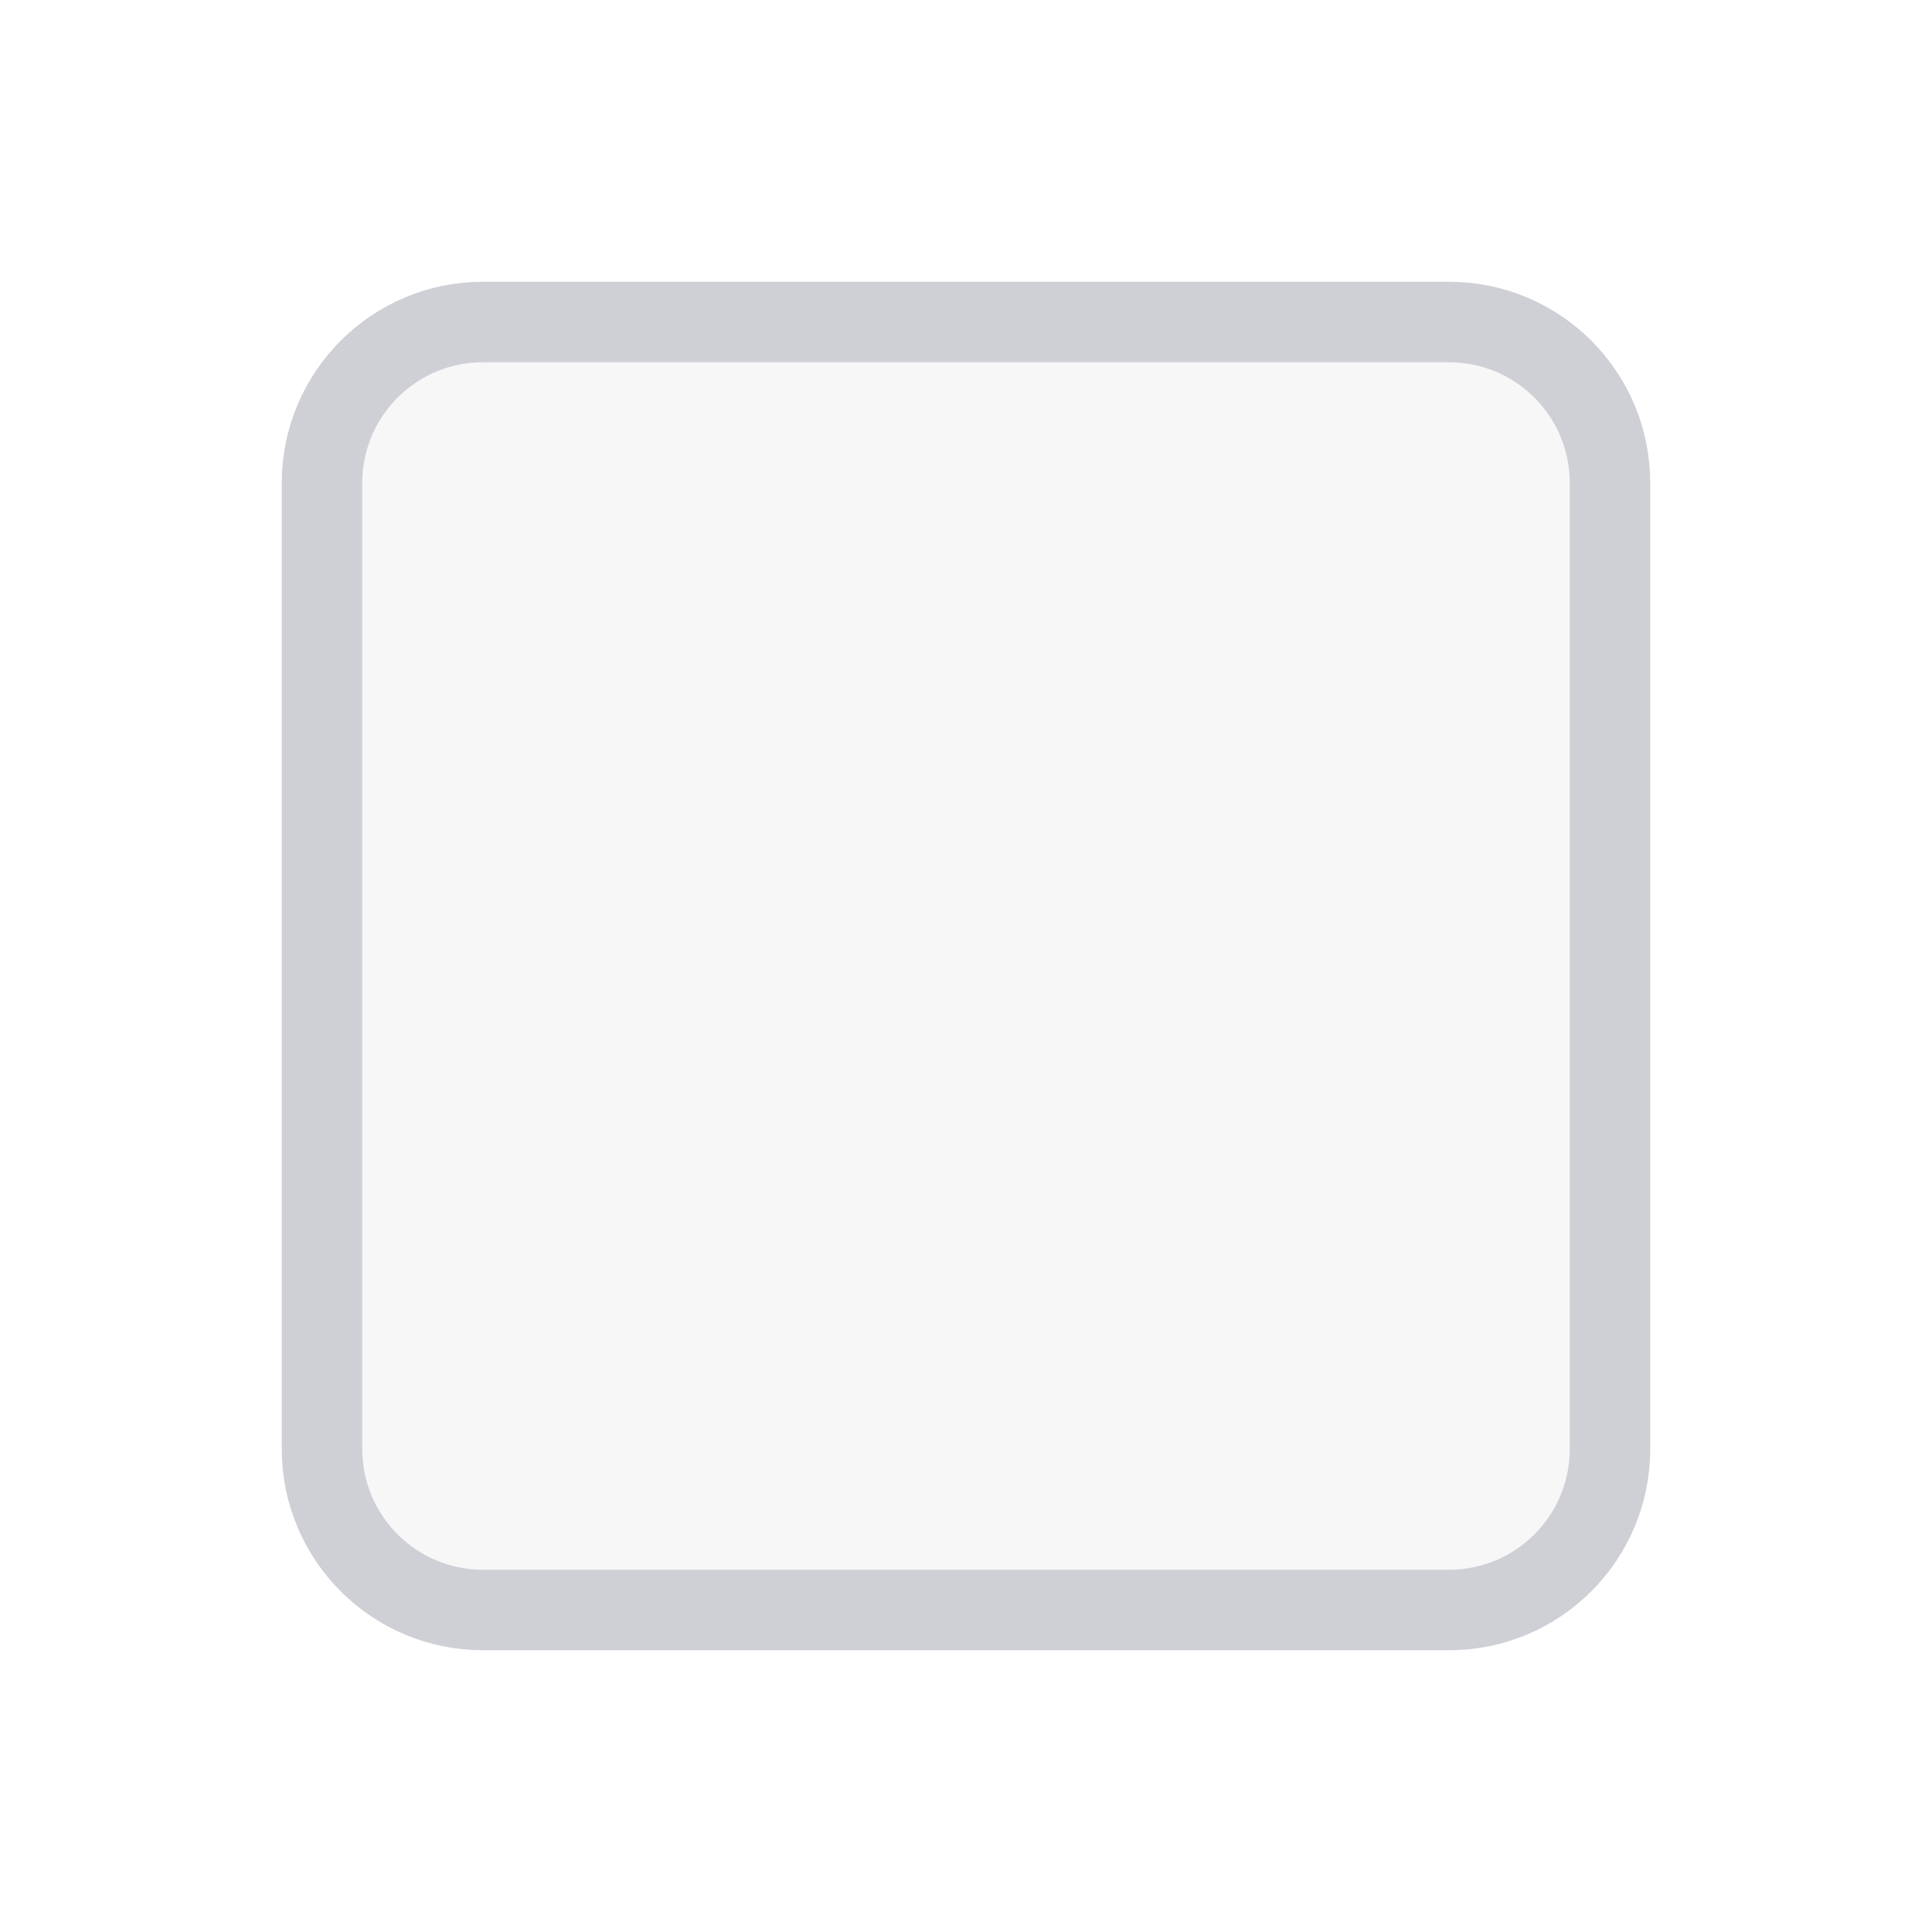
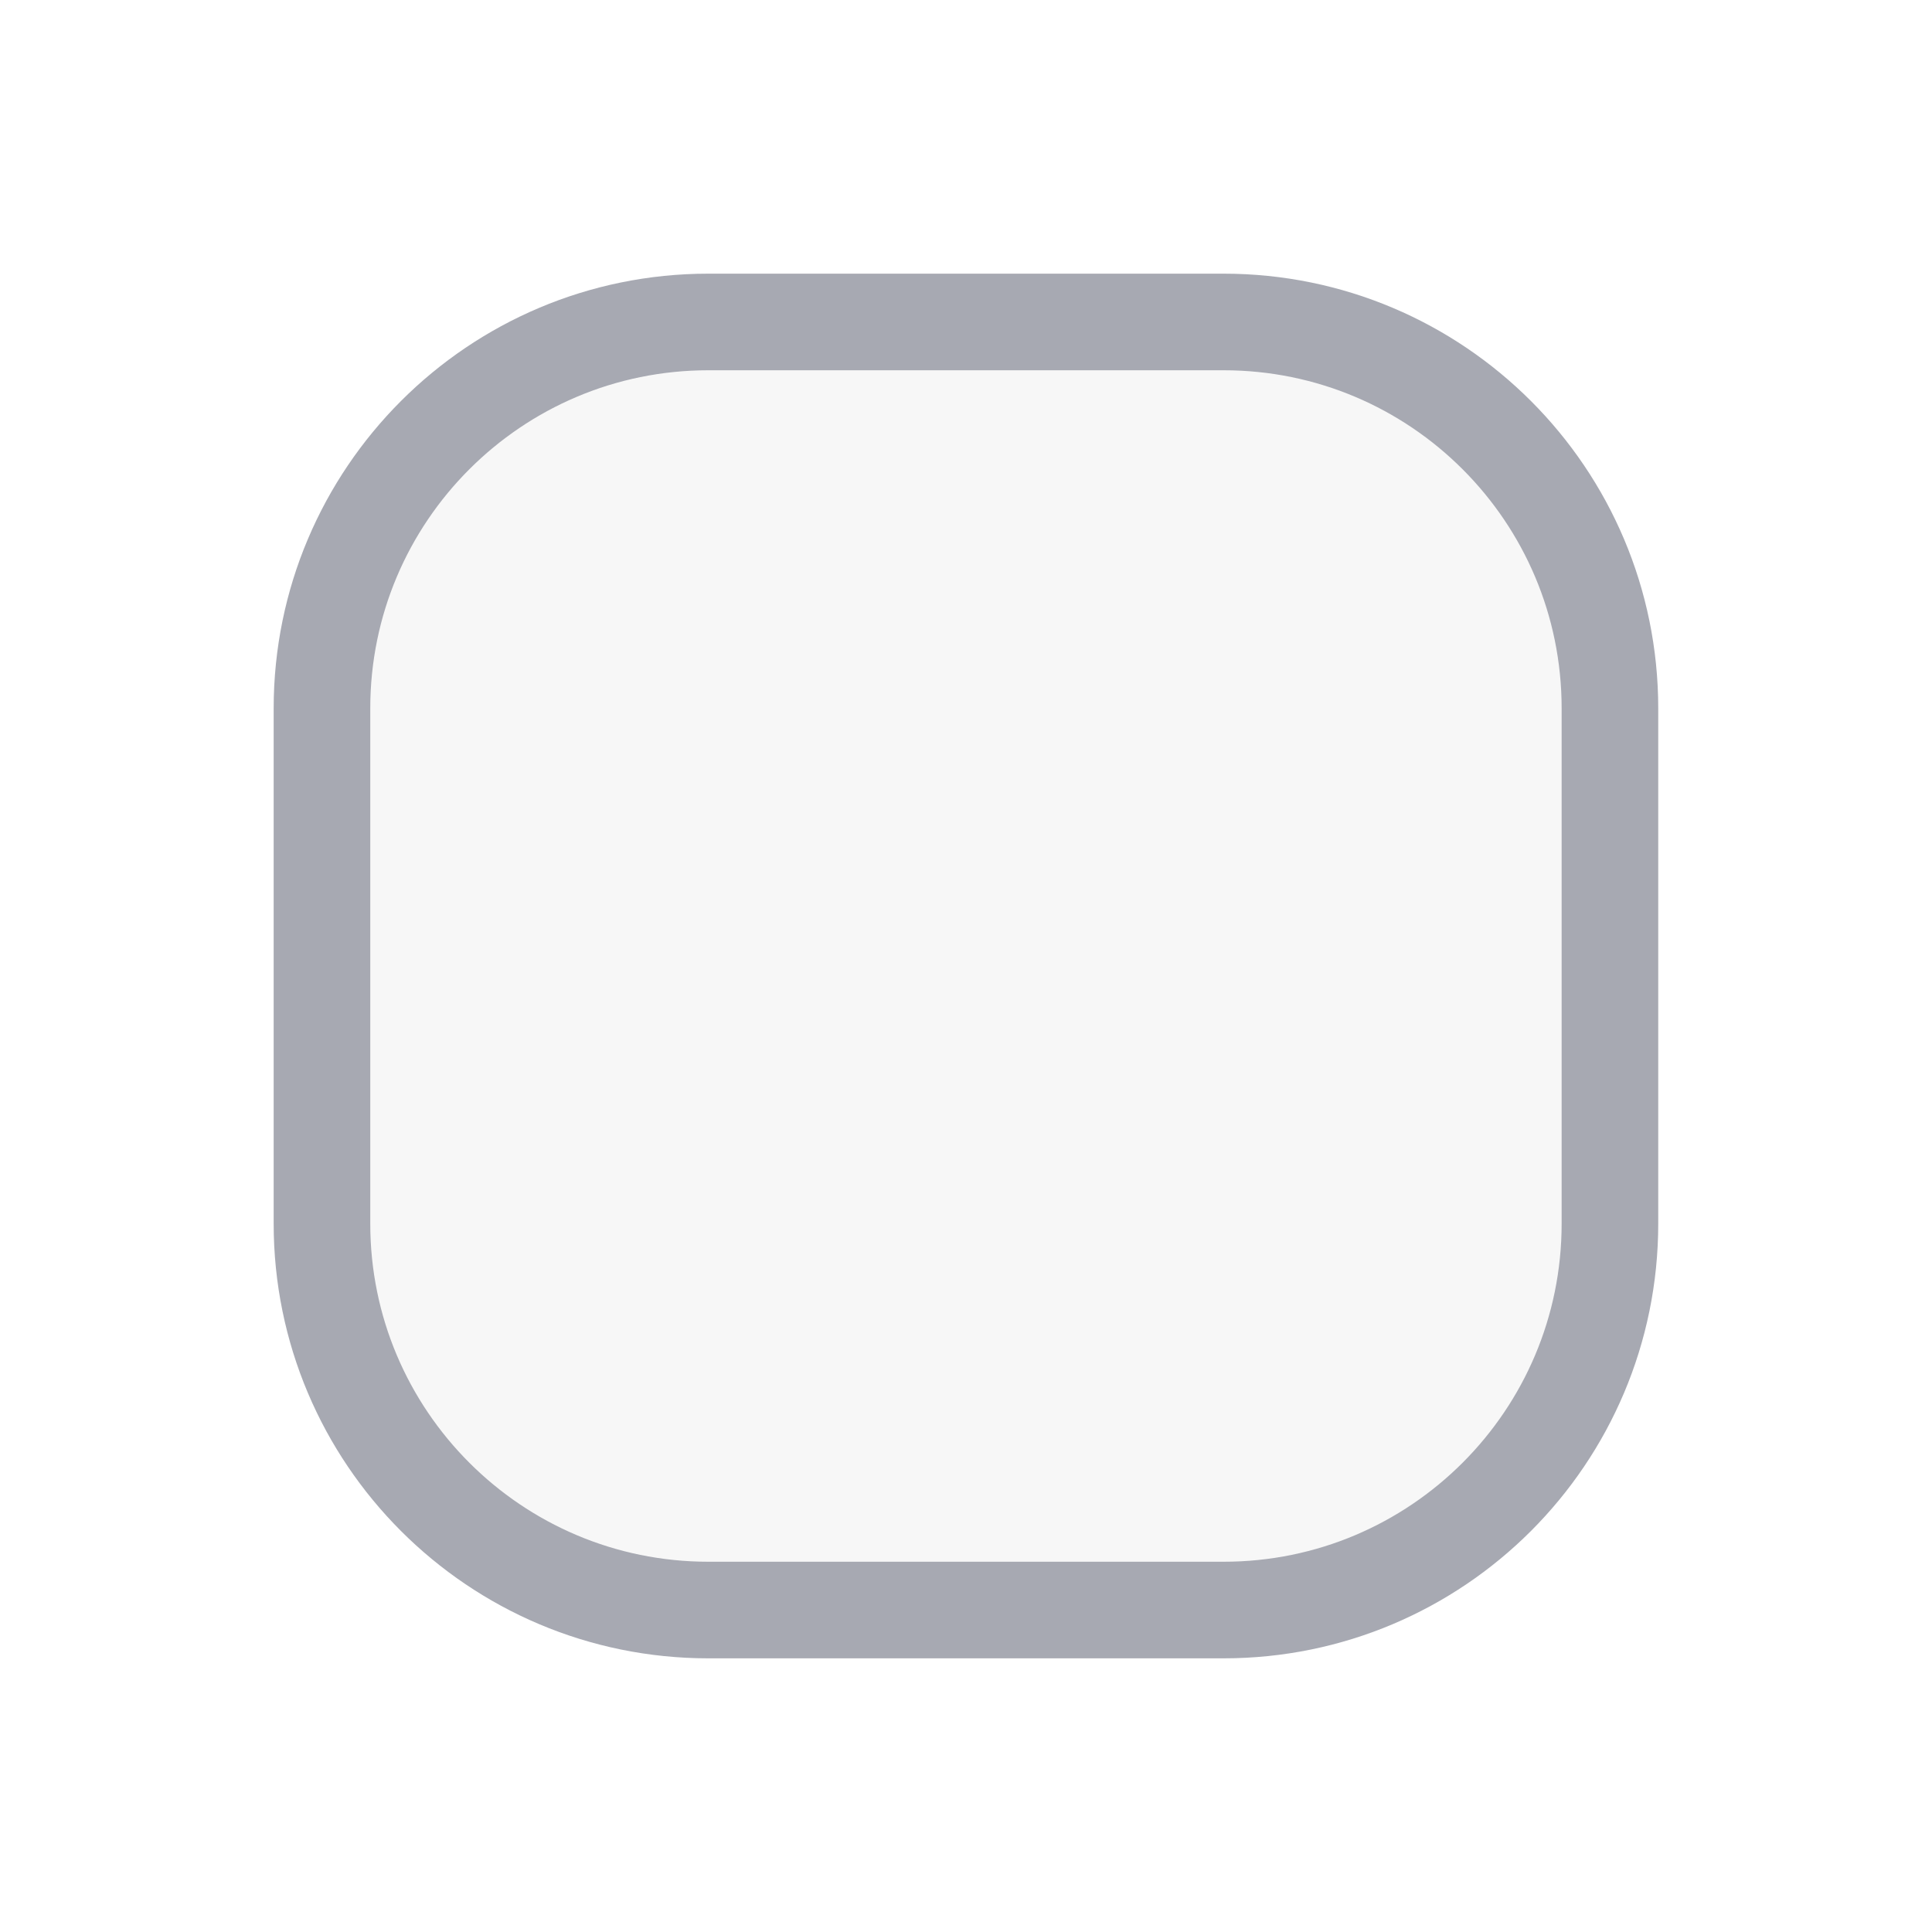
- <svg xmlns="http://www.w3.org/2000/svg" width="24" height="24" viewBox="0 0 24 24" fill="none">
-   <path d="M18 4H6C4.895 4 4 4.895 4 6V18C4 19.105 4.895 20 6 20H18C19.105 20 20 19.105 20 18V6C20 4.895 19.105 4 18 4Z" fill="#F7F7F7" stroke="#CED0D6" />
+ <svg xmlns="http://www.w3.org/2000/svg" width="20" height="20" viewBox="0 0 20 20" fill="none">
+   <path d="M12.666 3.333H7.333C5.124 3.333 3.333 5.124 3.333 7.333V12.667C3.333 14.876 5.124 16.667 7.333 16.667H12.666C14.876 16.667 16.666 14.876 16.666 12.667V7.333C16.666 5.124 14.876 3.333 12.666 3.333Z" fill="#F7F7F7" stroke="#A7A9B2" />
</svg>
